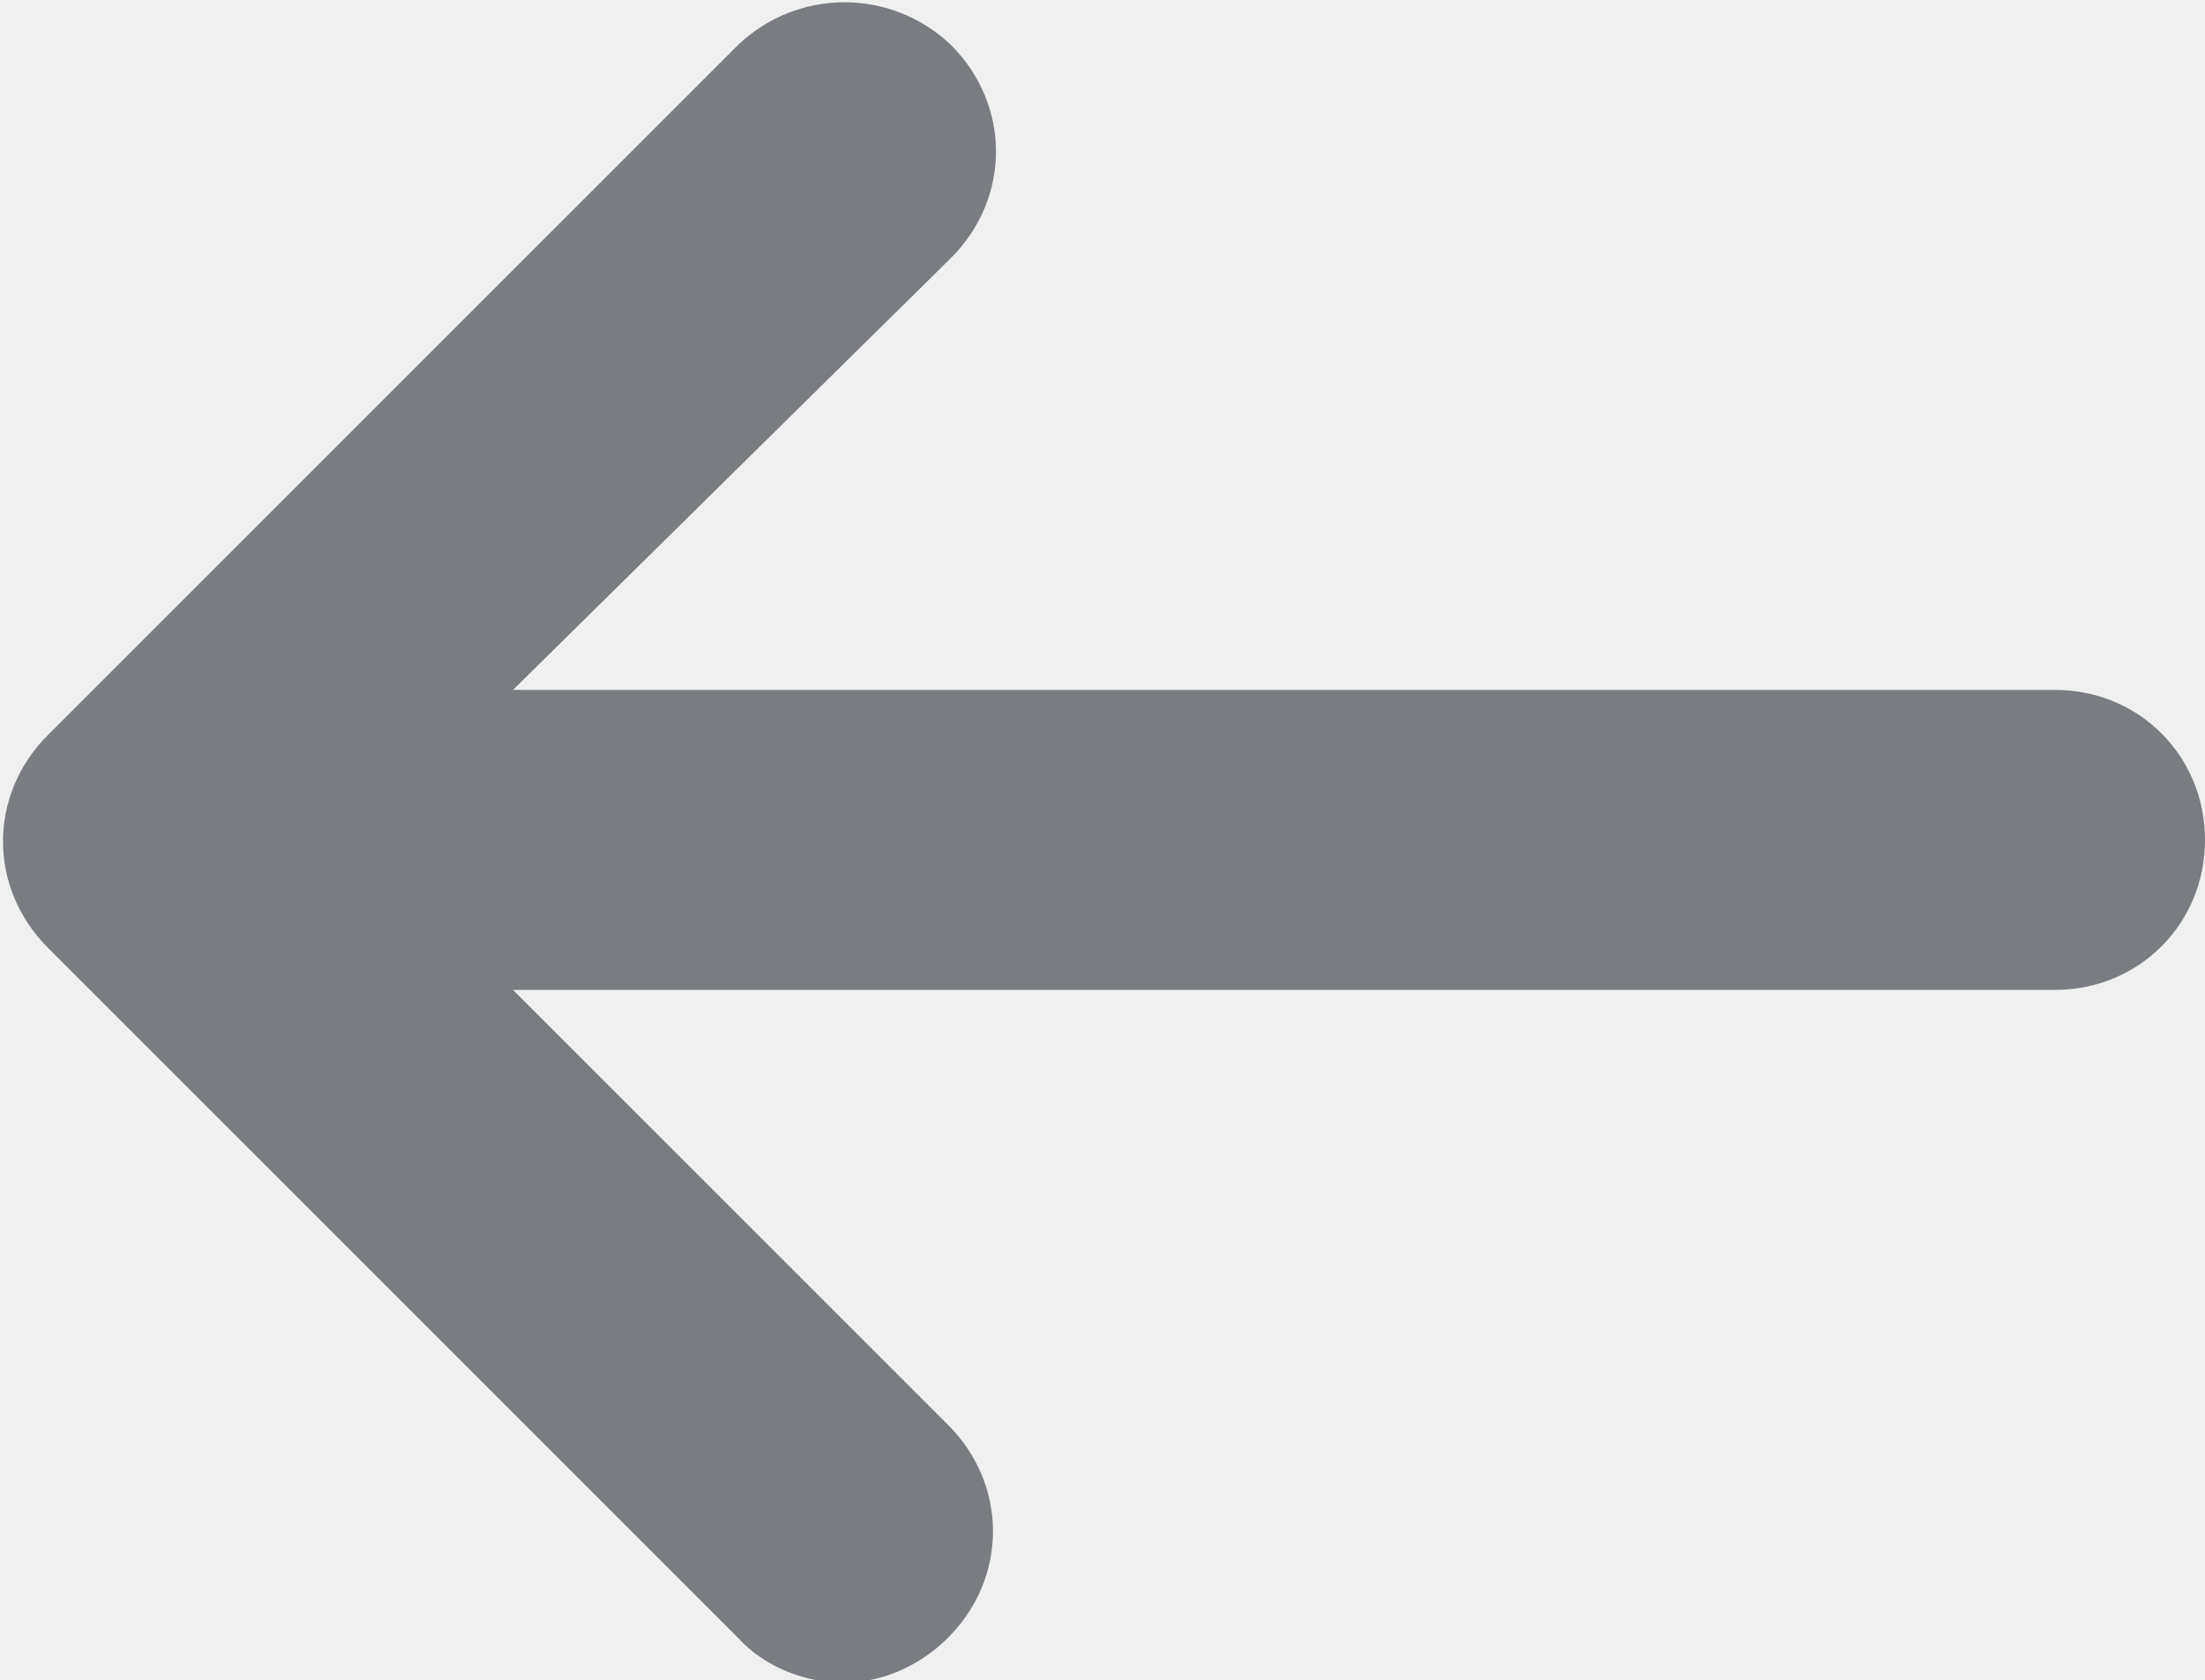
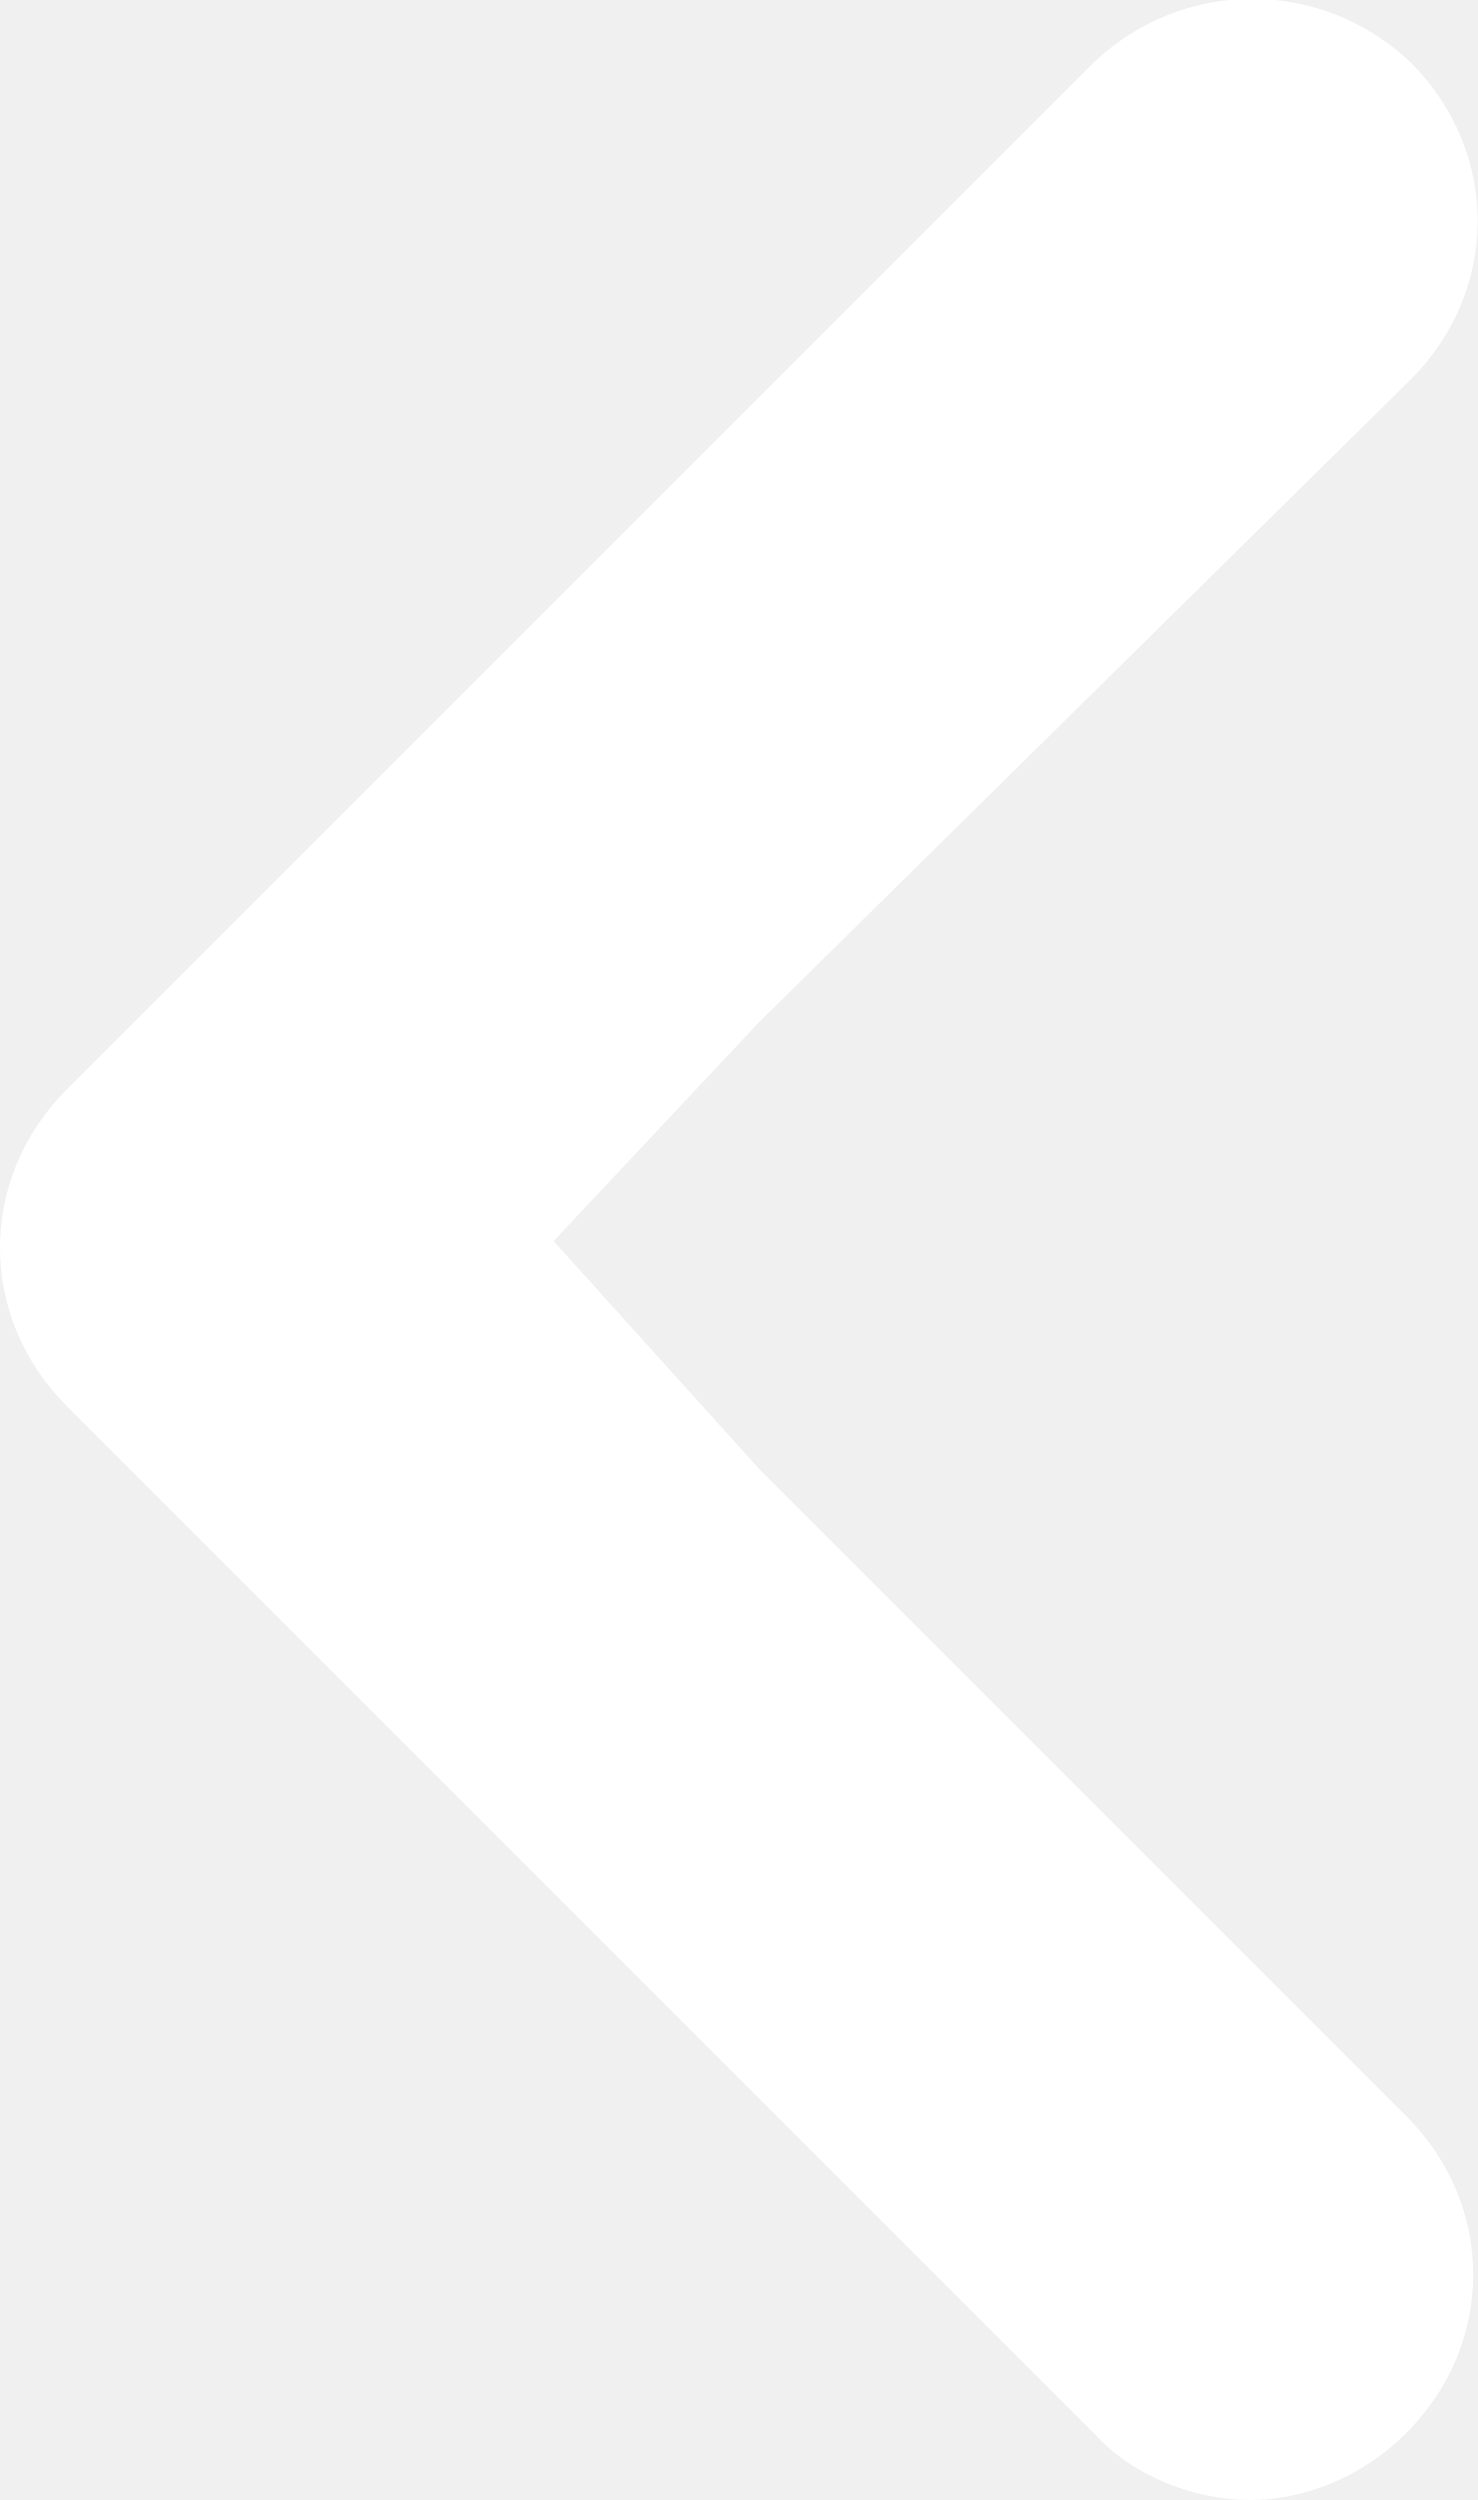
- <svg xmlns="http://www.w3.org/2000/svg" viewBox="-12 23 73.5 56" enable-background="new -12 23 73.5 56">
-   <style type="text/css">.st0{fill:#797D82;}</style>
-   <path class="st0" d="M61.5 51c0 2.8-2.2 5-5 5h-51.4l14.5 14.5c2 2 2 5.1 0 7.1-1 1-2.3 1.5-3.5 1.5s-2.6-.5-3.5-1.5l-23-23c-2-2-2-5.1 0-7.1l23-23c2-1.9 5.1-1.9 7.1 0 2 2 2 5.1 0 7.1l-14.6 14.4h51.4c2.8 0 5 2.2 5 5z" />
+ <svg xmlns="http://www.w3.org/2000/svg" viewBox="0 0 33.1 56" enable-background="new 0 0 33.1 56">
+   <style type="text/css">.st0{fill:#FFFFFF;}</style>
+   <path class="st0" d="M17 32.9l14.5 14.5c2 2 2 5.1 0 7.1-1 1-2.3 1.5-3.5 1.5s-2.6-.5-3.5-1.5l-23-23c-2-2-2-5.1 0-7.1l23-23c2-1.9 5.1-1.9 7.1 0 2 2 2 5.1 0 7.1l-14.6 14.4-4.6 4.9 4.6 5.1z" />
</svg>
